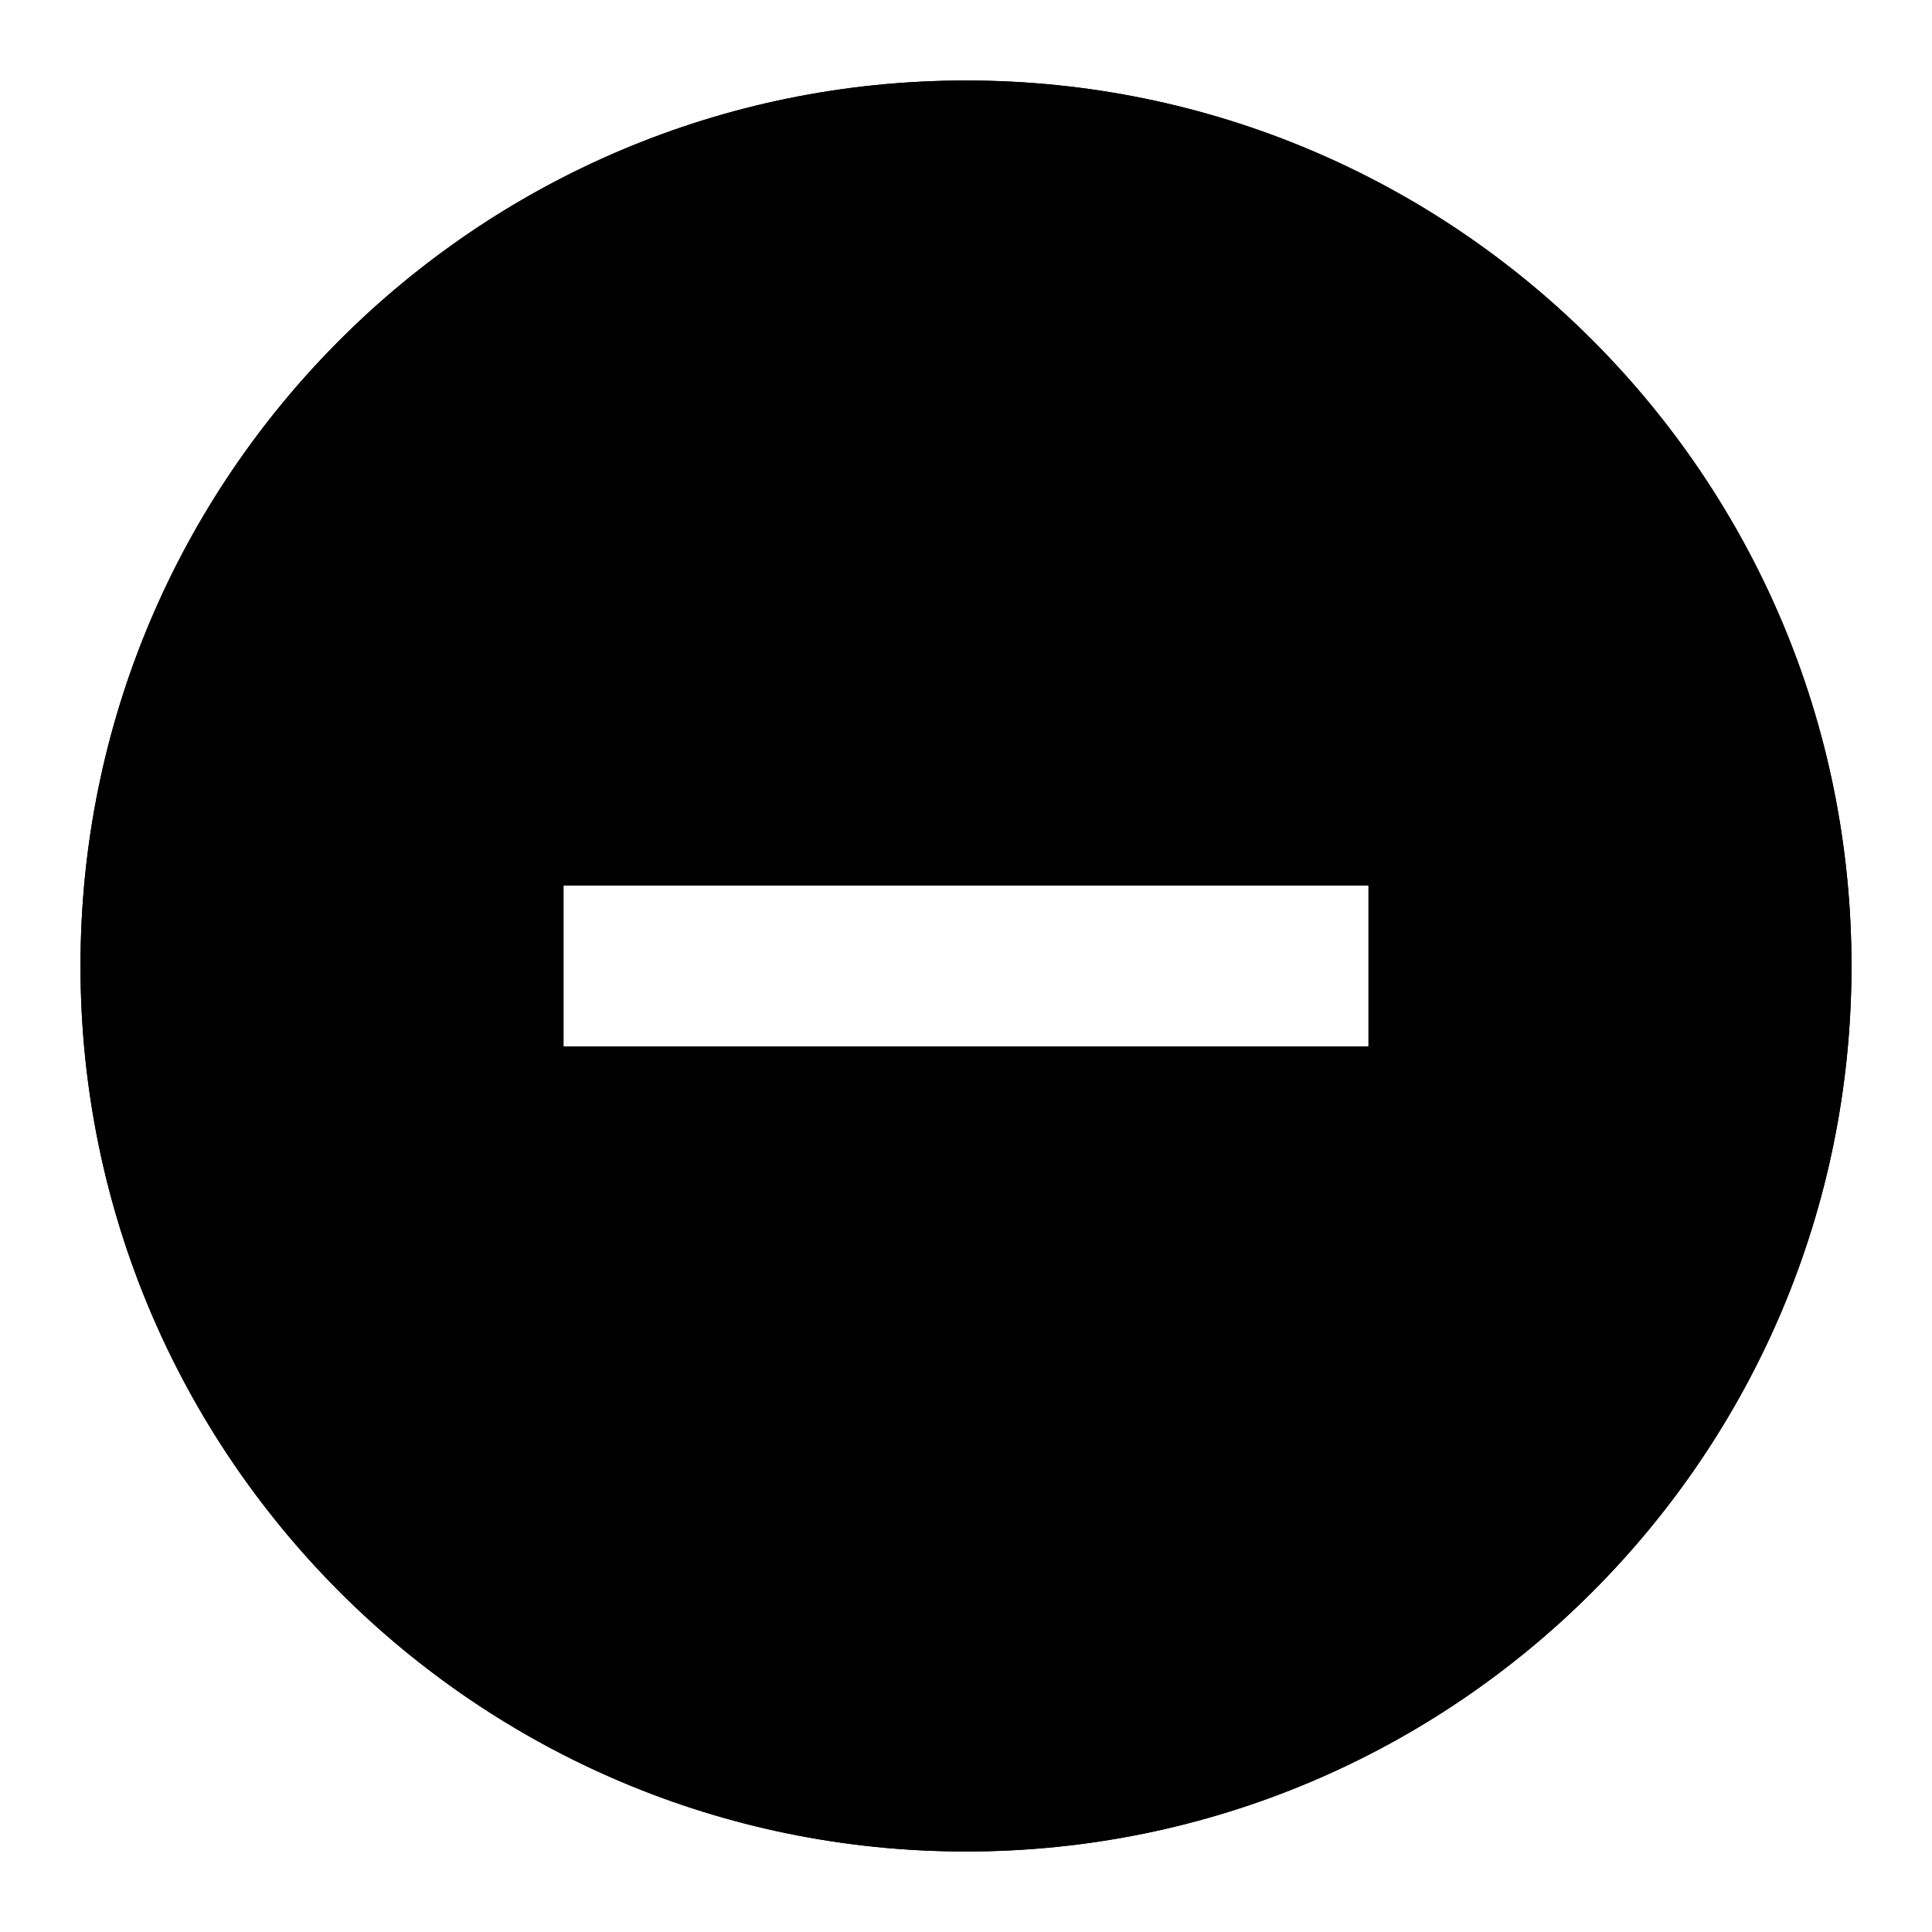
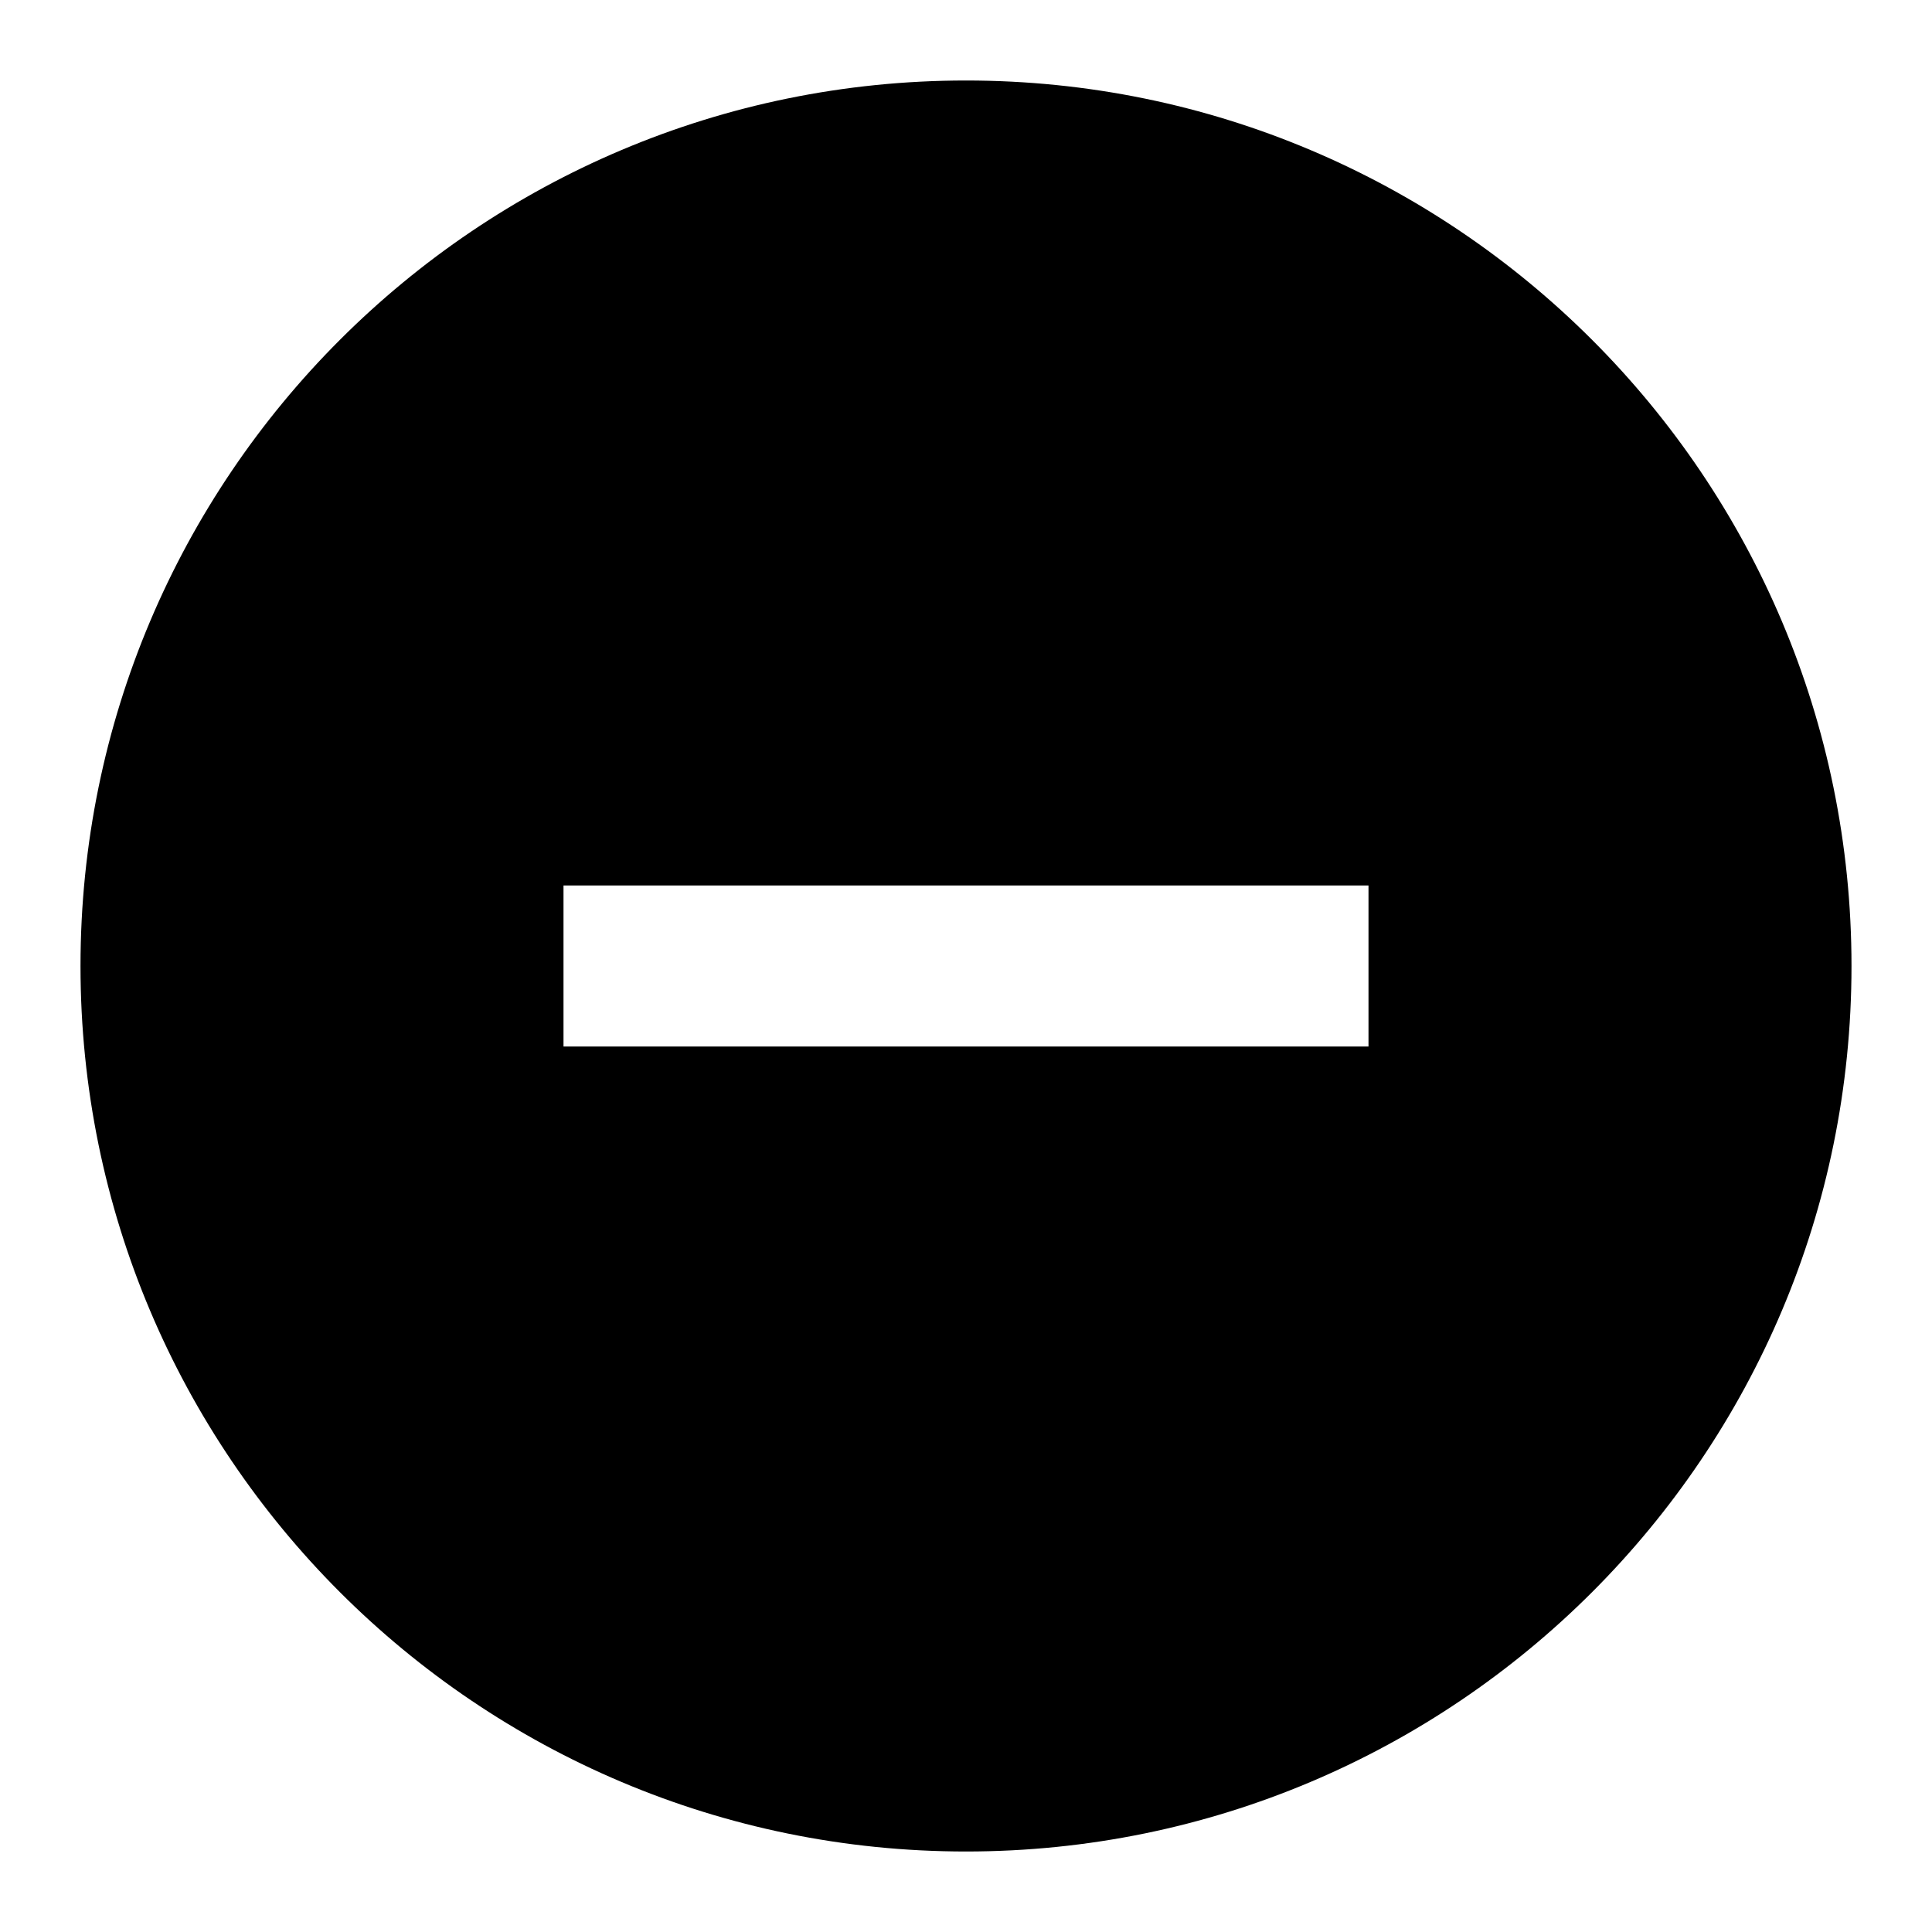
- <svg xmlns="http://www.w3.org/2000/svg" version="1.1" x="0px" y="0px" width="24px" height="24px" viewBox="0 0 24 24" enable-background="new 0 0 24 24" xml:space="preserve">
-   <g id="Background" display="none">
-     <rect display="inline" fill="#F0F0F0" width="24" height="24" />
-   </g>
-   <g id="Icon">
+ <svg xmlns="http://www.w3.org/2000/svg" version="1.1" id="Icon" x="0px" y="0px" width="24px" height="24px" viewBox="0 0 24 24" enable-background="new 0 0 24 24" xml:space="preserve">
+   <g>
    <g>
-       <g>
-         <path d="M12,1C5.926,1,1,5.925,1,12s4.926,11,11,11s11-4.925,11-11S18.074,1,12,1z M17,13H7v-2h10V13z" />
-       </g>
-     </g>
-     <g>
-       <g>
-         <path d="M12,1C5.926,1,1,5.925,1,12s4.926,11,11,11s11-4.925,11-11S18.074,1,12,1z M17,13H7v-2h10V13z" />
-       </g>
-     </g>
-   </g>
-   <g id="Guide" display="none">
-     <g display="inline">
-       <path fill="#FFCCCC" d="M23,1v22H1V1H23 M24,0H0v24h24V0L24,0z" />
+       <path d="M12,1C5.926,1,1,5.925,1,12s4.926,11,11,11s11-4.925,11-11S18.074,1,12,1z M17,13H7v-2h10V13z" />
    </g>
  </g>
</svg>
